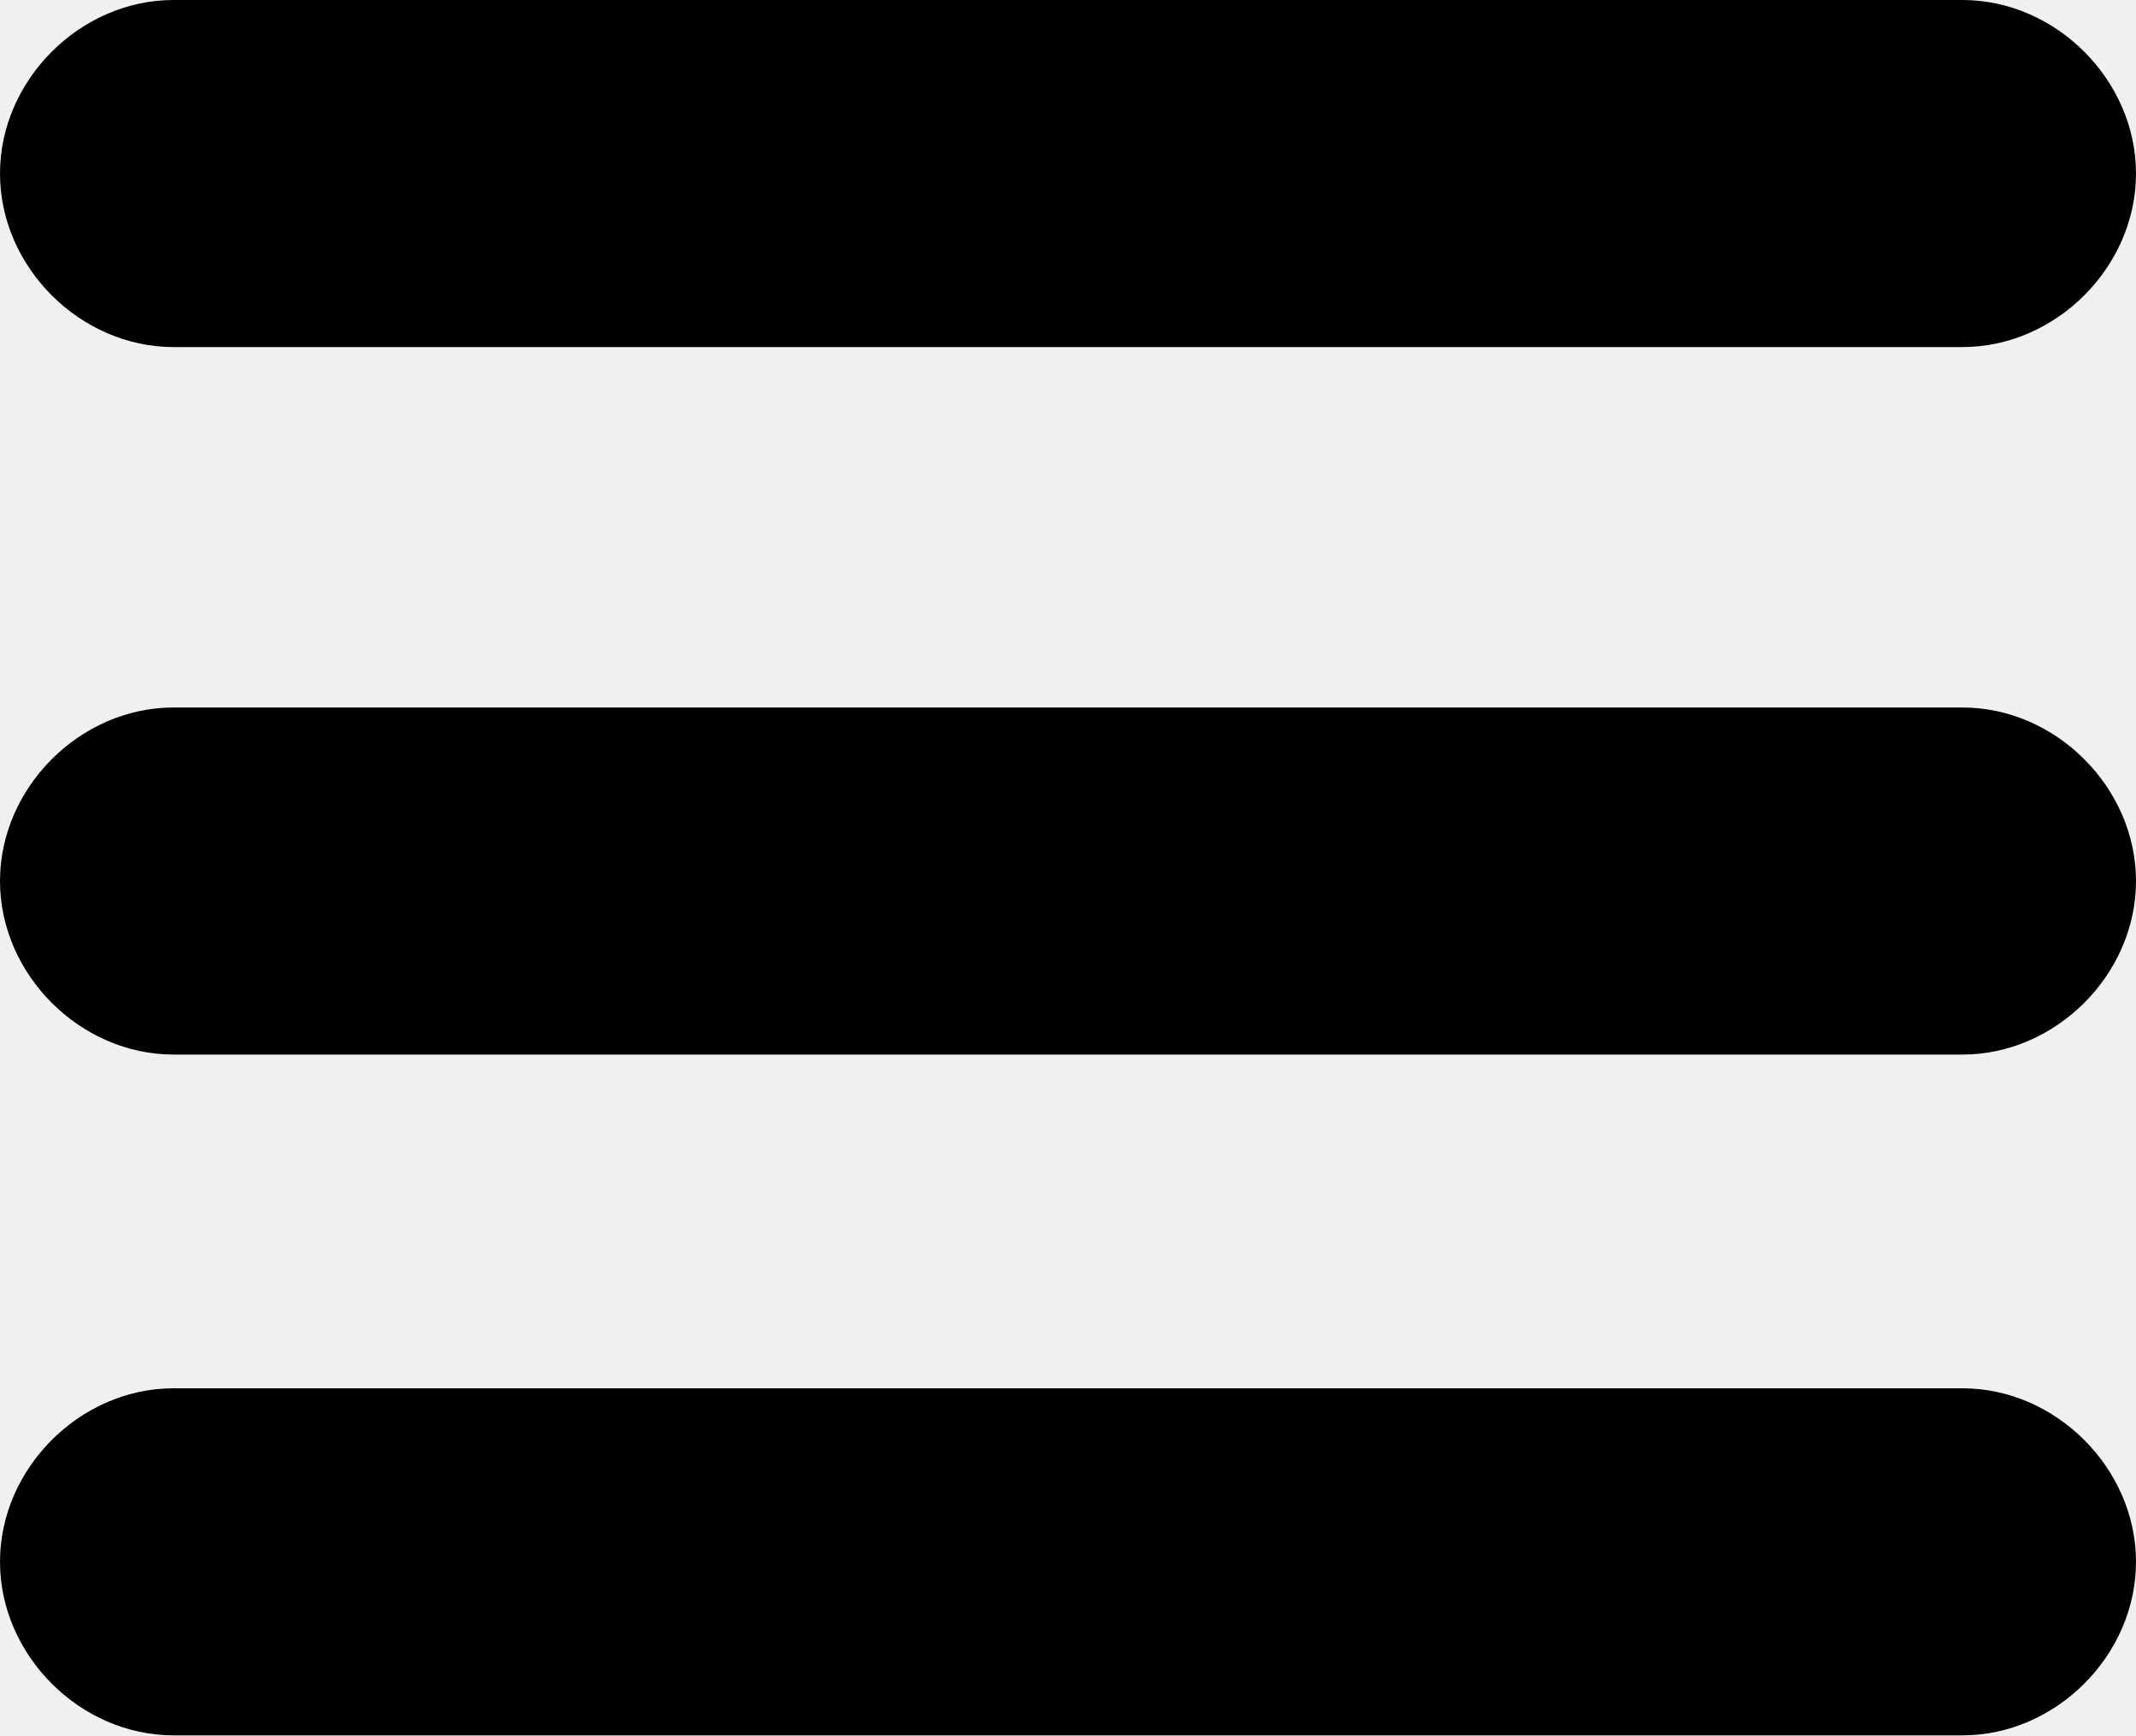
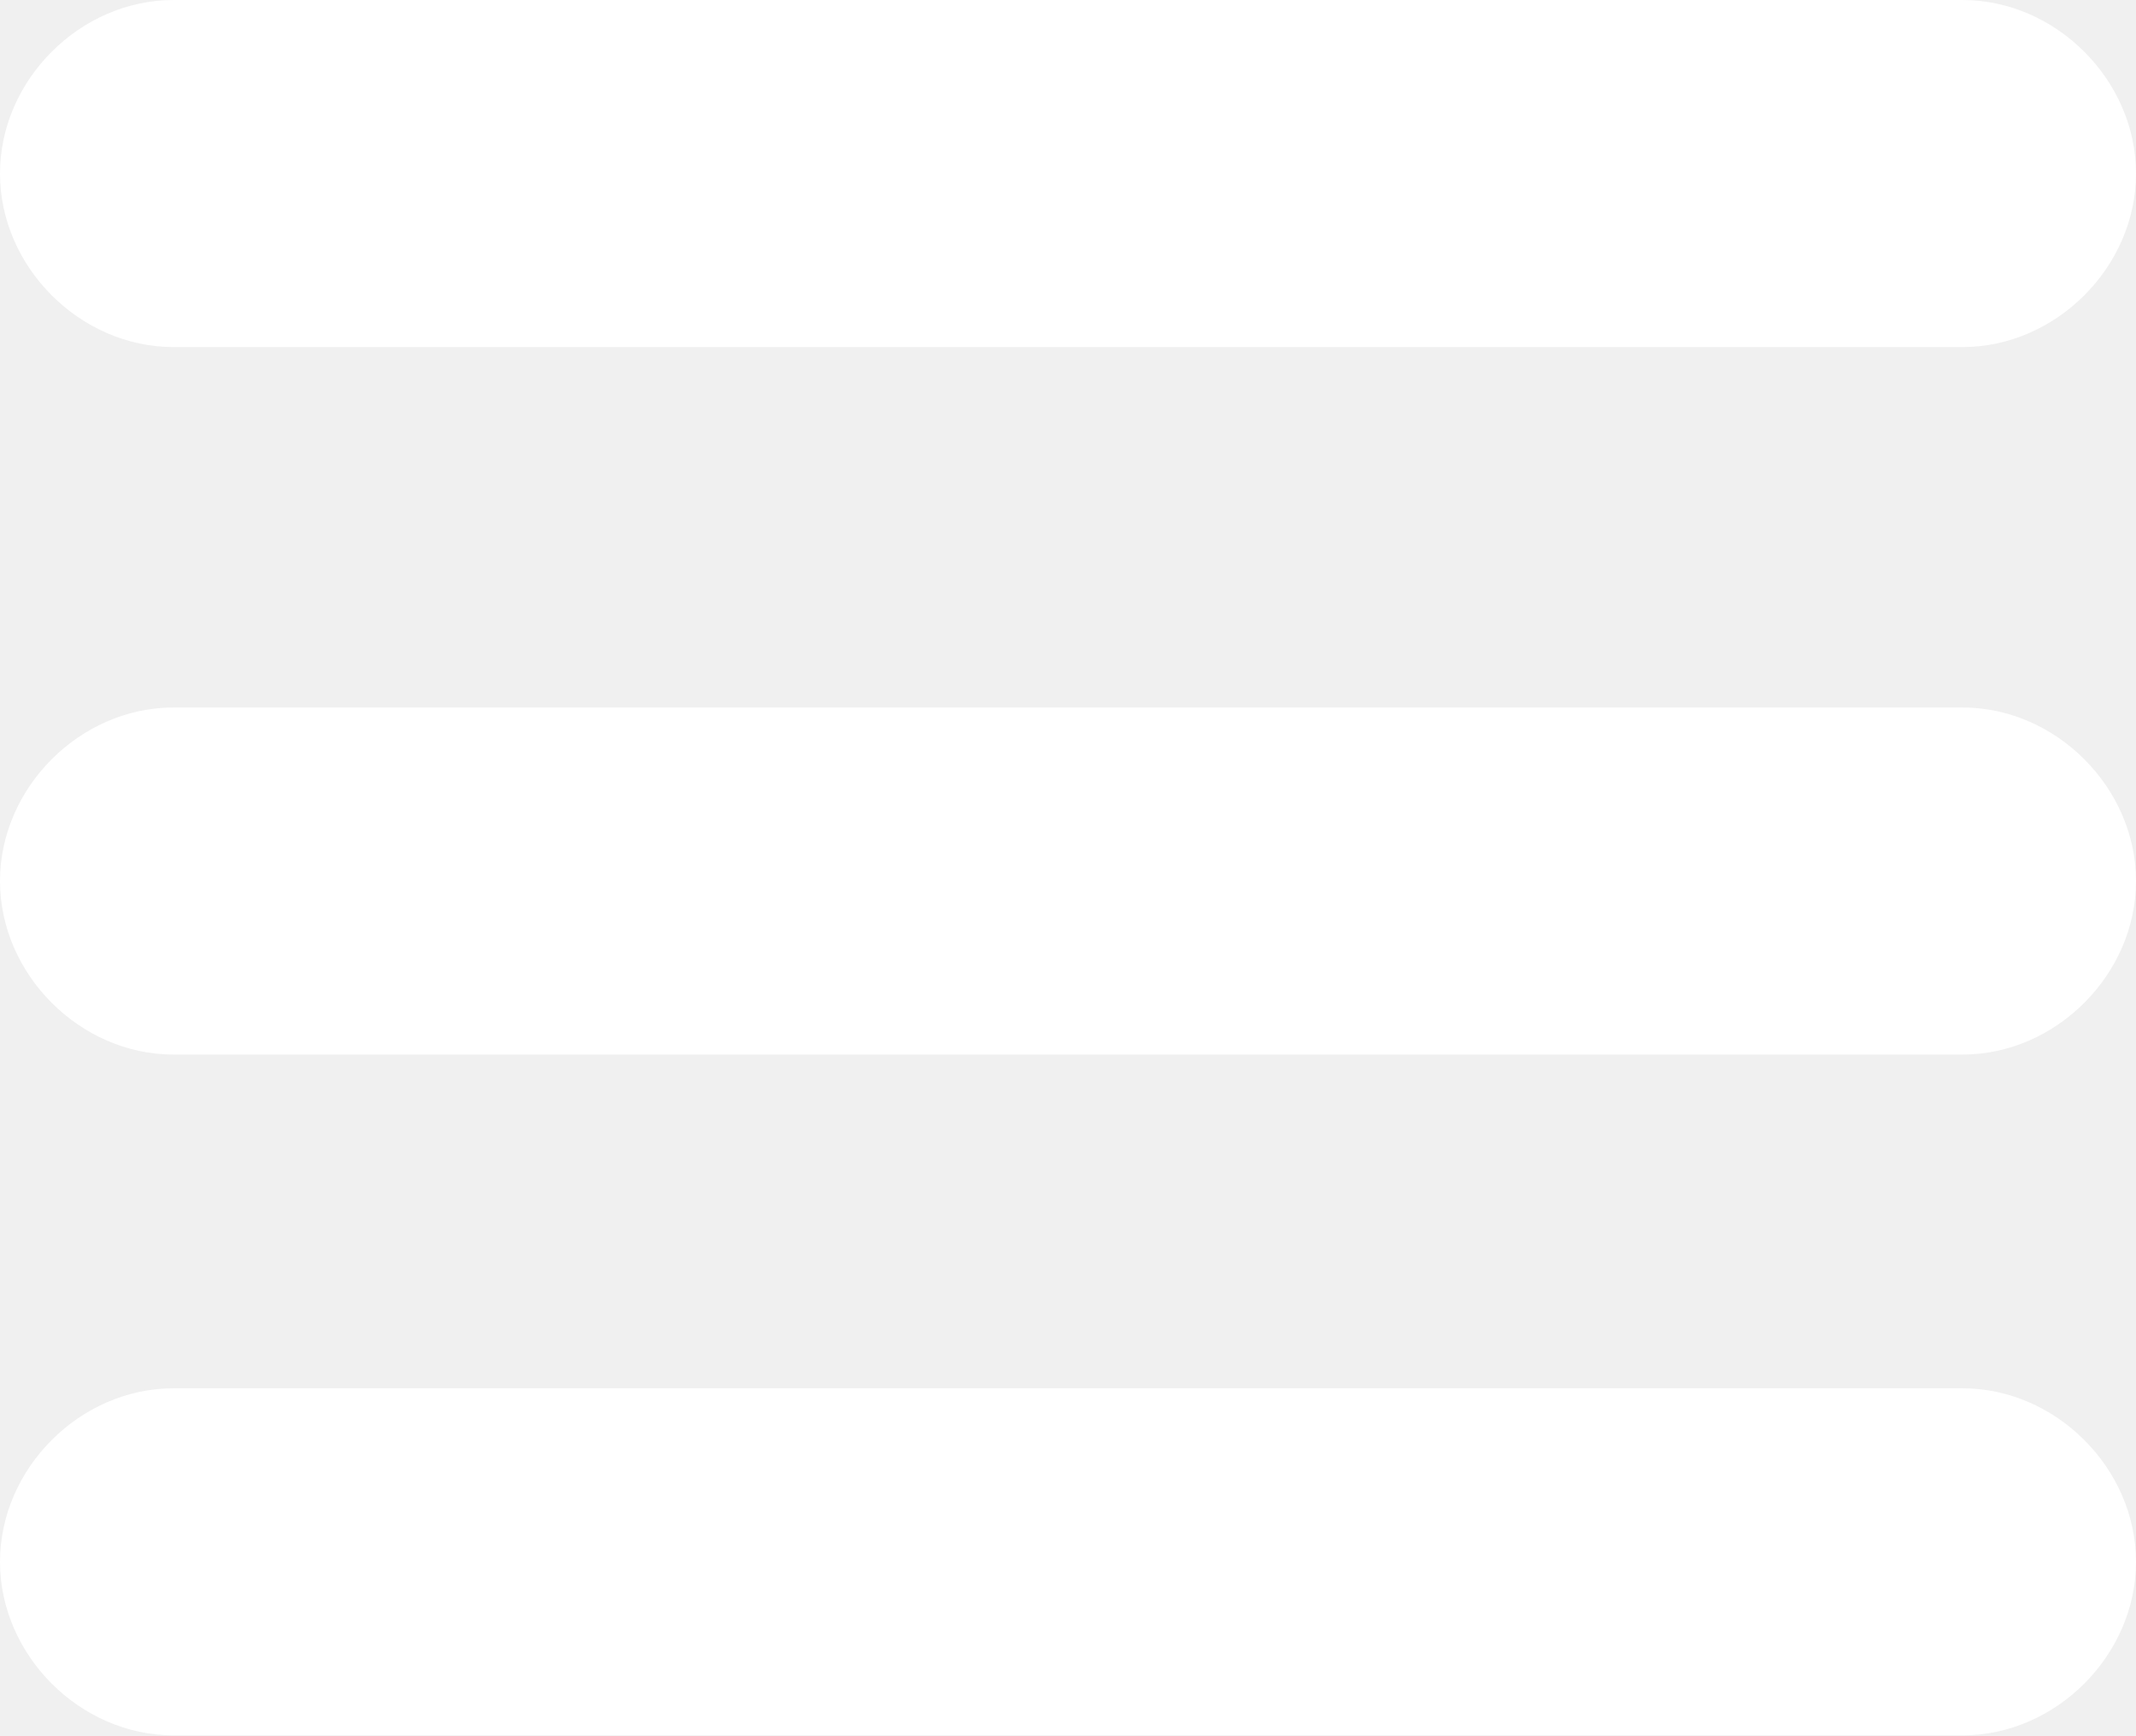
<svg xmlns="http://www.w3.org/2000/svg" viewBox="0 0 32 26">
  <defs>
    <style>
      svg{
+         fill:#ffffff;
        transition: all 0.5s;
      }

      svg:hover {
        fill:#d11432;
+         cursor:pointer;
      }
    </style>
  </defs>
  <path d="M29.4 0H2.6C1.2 0 0 1.2 0 2.6 0 4 1.2 5.2 2.6 5.2h26.8C30.8 5.2 32 4     32 2.6 32 1.2 30.8 0 29.4 0M29.4 10.6H2.6c-1.4 0-2.6 1.2-2.6 2.6 0 1.4 1.2 2.6     2.6 2.6h26.8c1.4 0 2.6-1.2 2.6-2.6 0-1.4-1.2-2.6-2.6-2.6M29.4 20.8H2.6C1.2 20.8     0 22 0 23.4 0 24.8 1.2 26 2.6 26h26.8c1.4 0 2.6-1.2 2.6-2.6 0-1.4-1.2-2.6-2.6-2.6" />
</svg>
